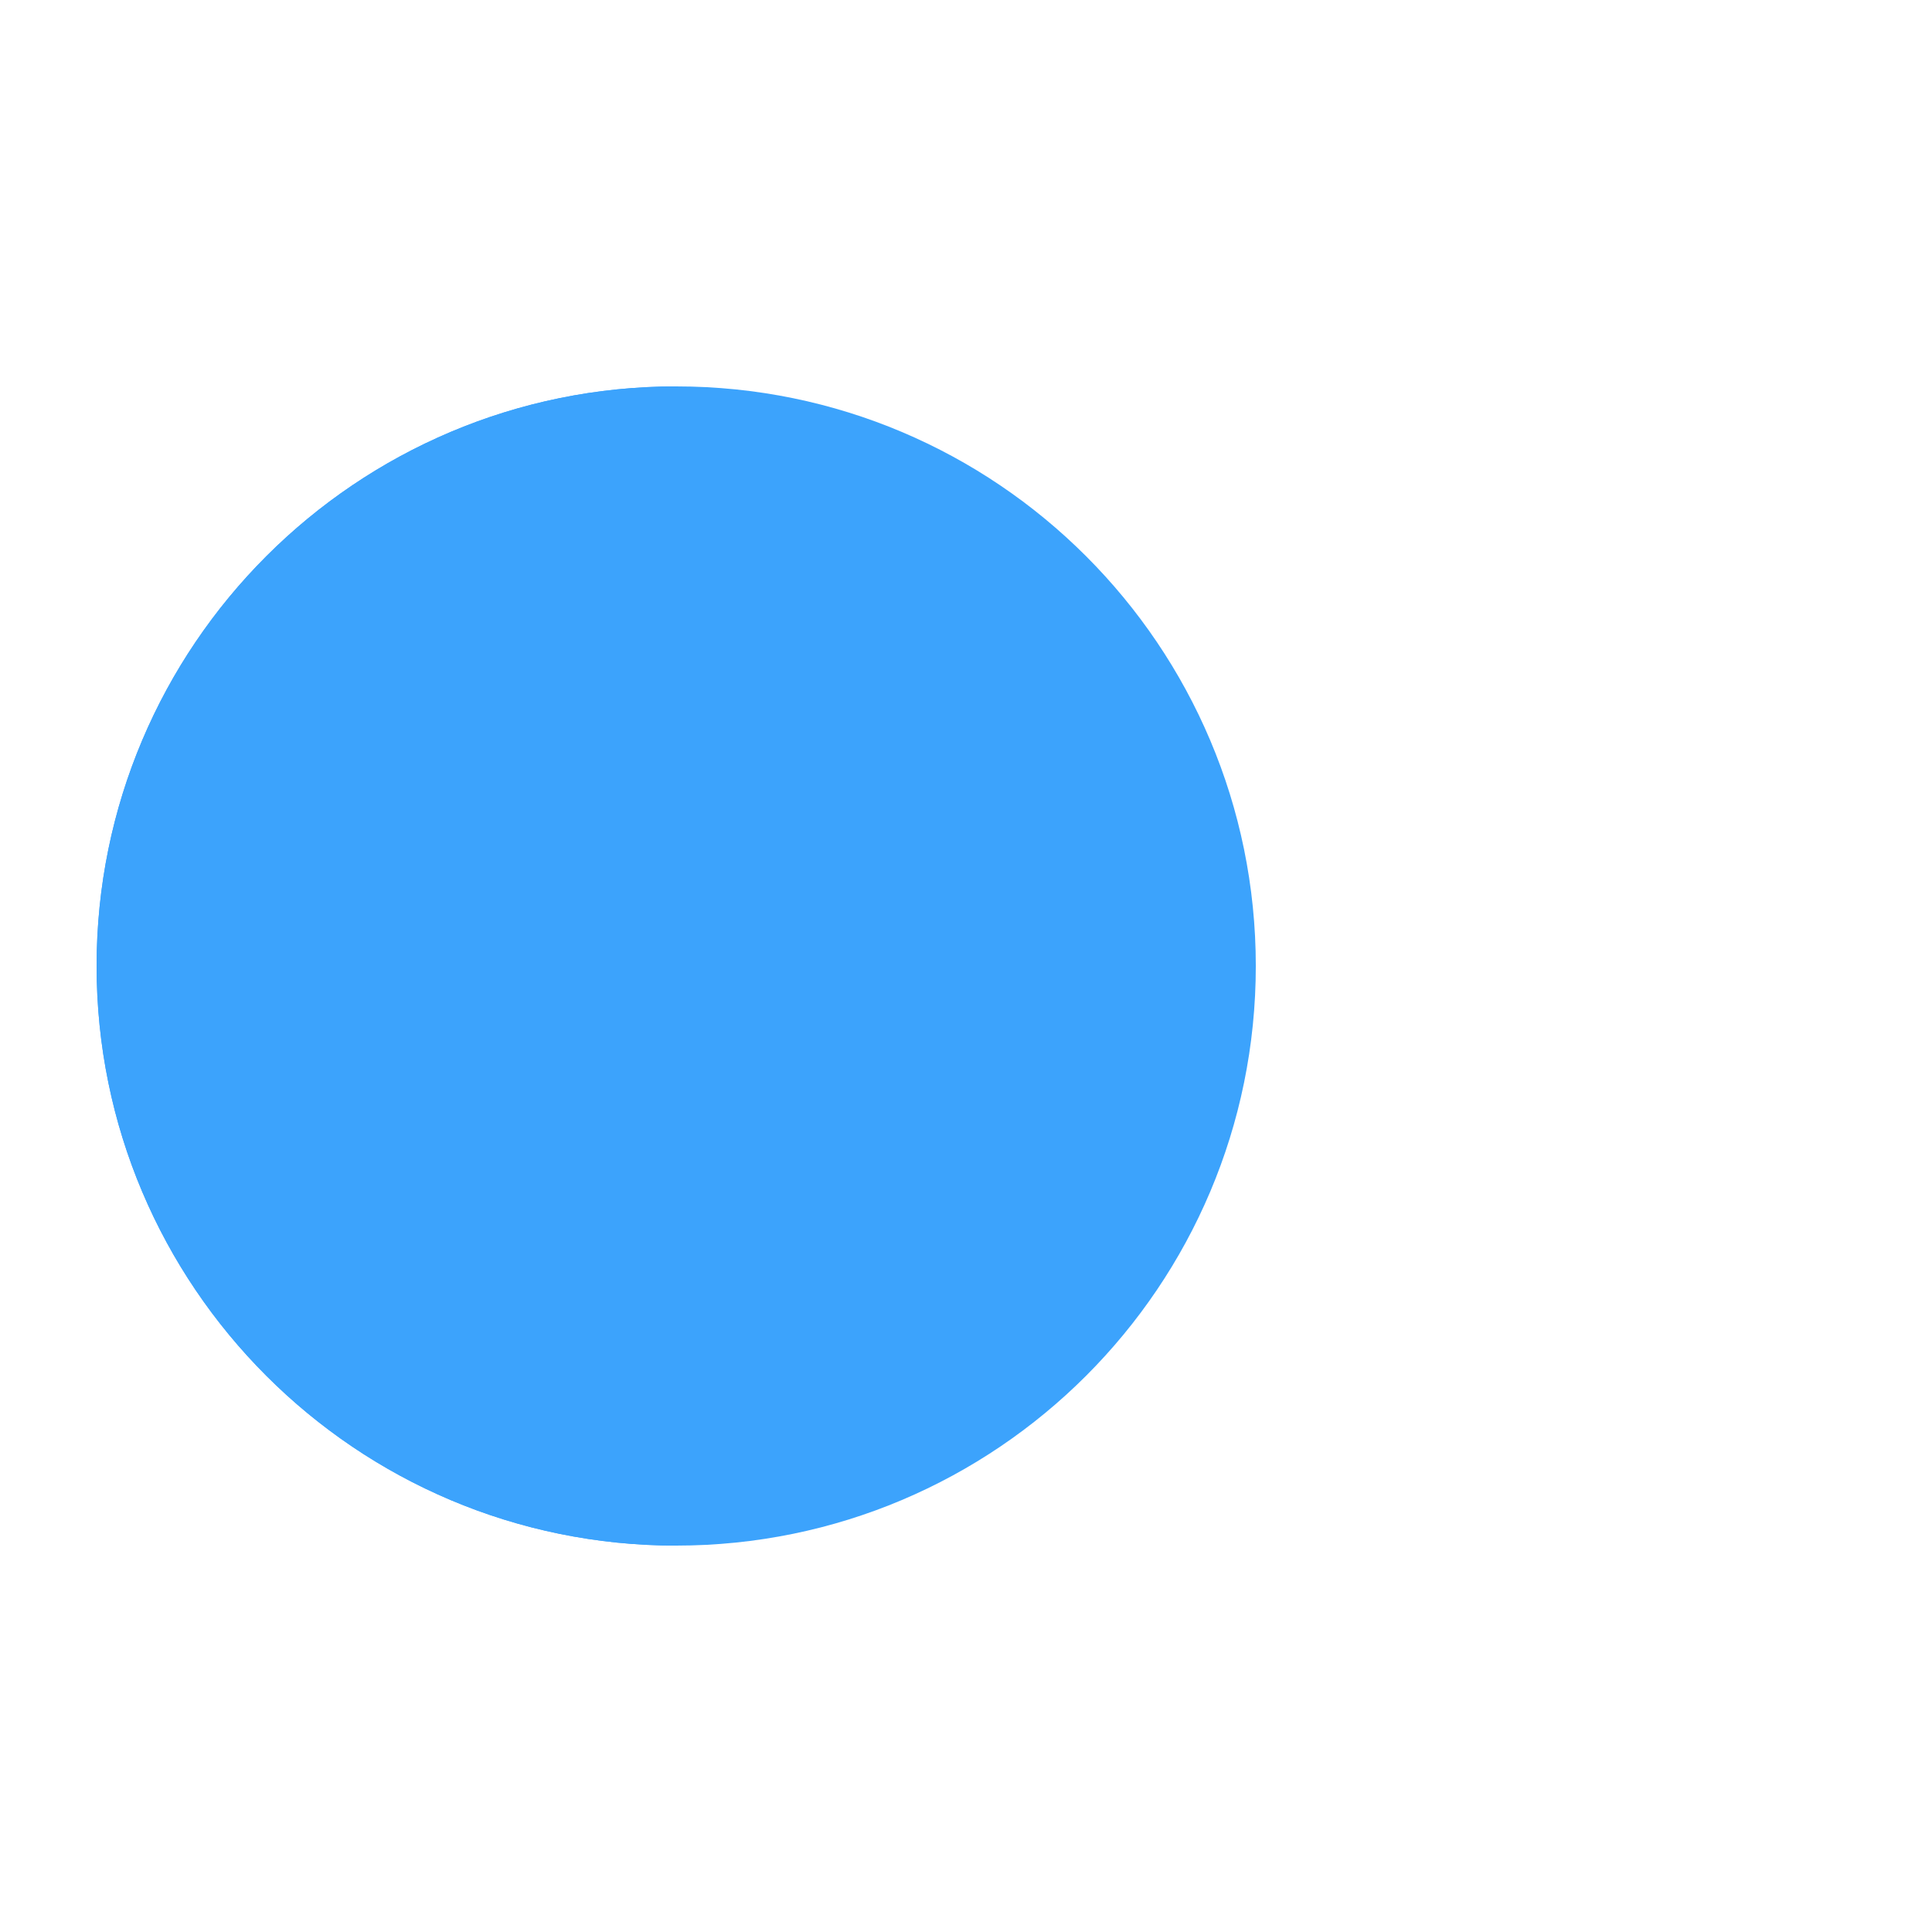
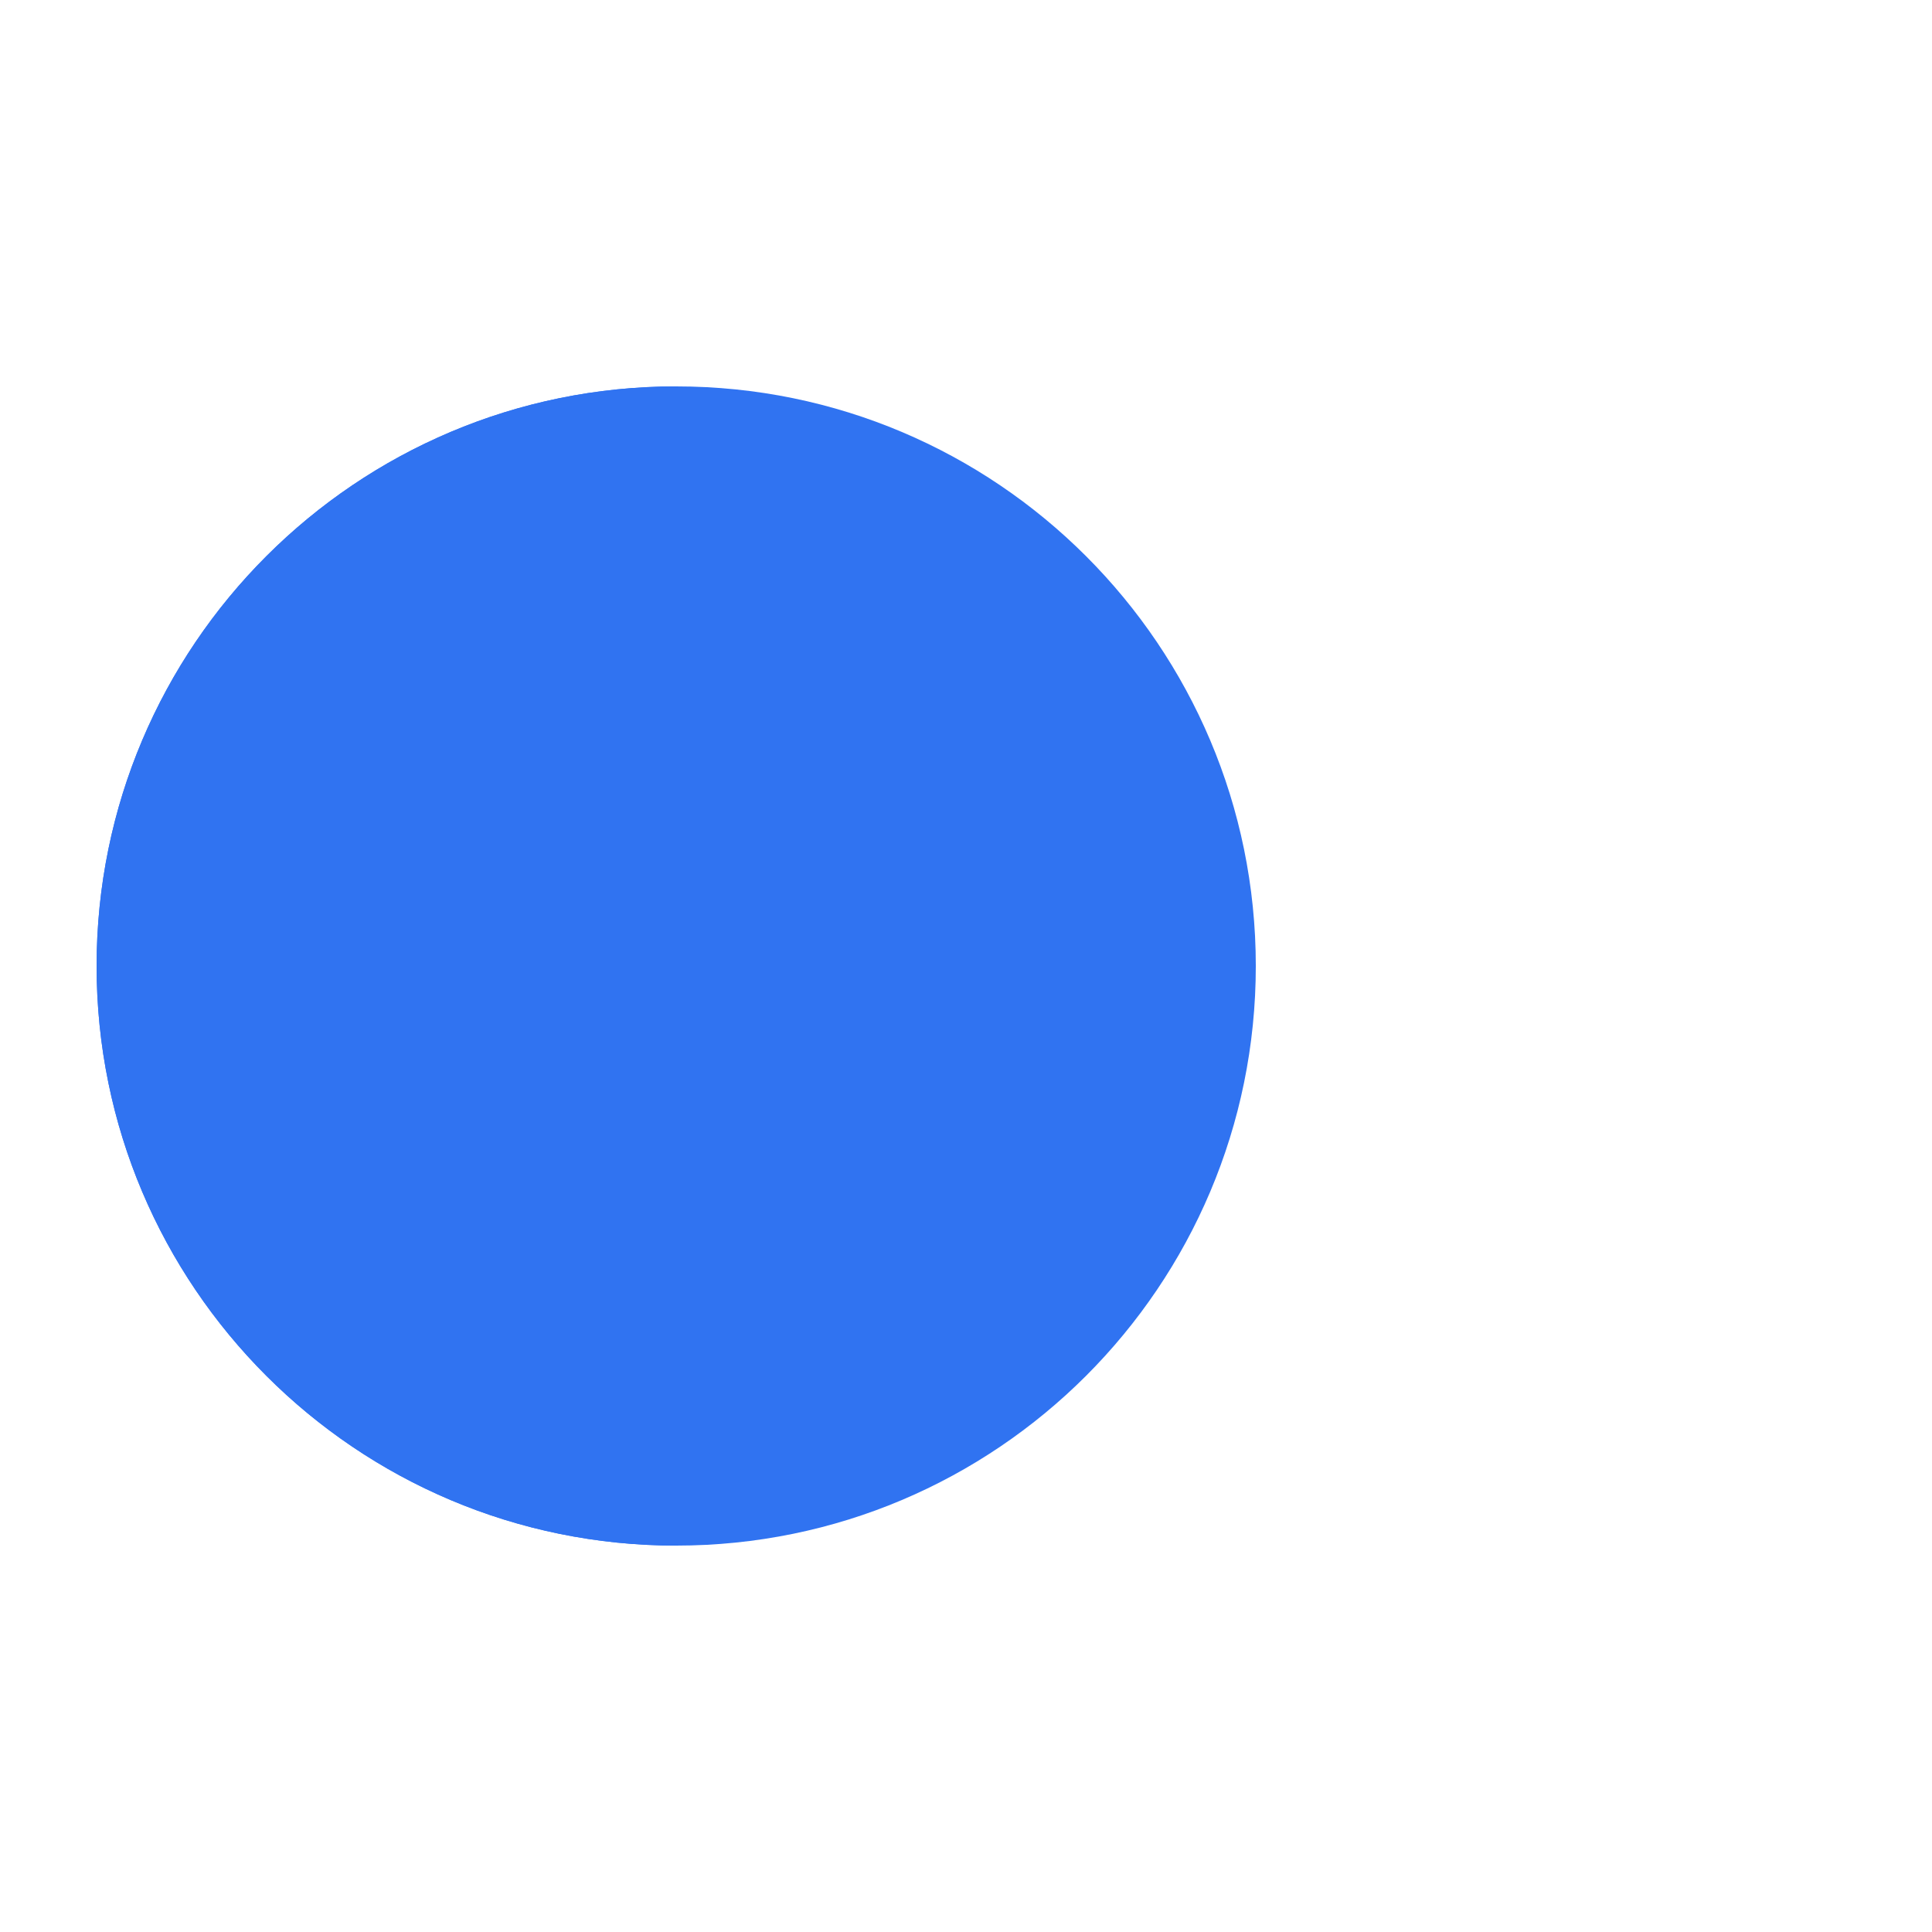
<svg xmlns="http://www.w3.org/2000/svg" viewBox="0 0 100 100" preserveAspectRatio="xMidYMid" width="200" height="200" style="shape-rendering: auto; display: block; background: rgb(255, 255, 255);">
  <g>
    <g>
      <circle cx="60" cy="50" r="4" fill="#44d5de">
        <animate attributeName="cx" repeatCount="indefinite" dur="1s" values="95;35" keyTimes="0;1" begin="-0.67s" />
        <animate attributeName="fill-opacity" repeatCount="indefinite" dur="1s" values="0;1;1" keyTimes="0;0.2;1" begin="-0.67s" />
      </circle>
      <circle cx="60" cy="50" r="4" fill="#44d5de">
        <animate attributeName="cx" repeatCount="indefinite" dur="1s" values="95;35" keyTimes="0;1" begin="-0.33s" />
        <animate attributeName="fill-opacity" repeatCount="indefinite" dur="1s" values="0;1;1" keyTimes="0;0.2;1" begin="-0.33s" />
      </circle>
      <circle cx="60" cy="50" r="4" fill="#44d5de">
        <animate attributeName="cx" repeatCount="indefinite" dur="1s" values="95;35" keyTimes="0;1" begin="0s" />
        <animate attributeName="fill-opacity" repeatCount="indefinite" dur="1s" values="0;1;1" keyTimes="0;0.2;1" begin="0s" />
      </circle>
    </g>
    <g transform="translate(-15 0)">
-       <path d="M50 50L20 50A30 30 0 0 0 80 50Z" fill="#3ca3fc" transform="rotate(90 50 50)" />
-       <path d="M50 50L20 50A30 30 0 0 0 80 50Z" fill="#3ca3fc">
+       <path d="M50 50L20 50A30 30 0 0 0 80 50Z" fill="#3073F1" transform="rotate(90 50 50)" />
+       <path d="M50 50L20 50A30 30 0 0 0 80 50Z" fill="#3073F1">
        <animateTransform attributeName="transform" type="rotate" repeatCount="indefinite" dur="1s" values="0 50 50;45 50 50;0 50 50" keyTimes="0;0.5;1" />
      </path>
-       <path d="M50 50L20 50A30 30 0 0 1 80 50Z" fill="#3ca3fc">
+       <path d="M50 50L20 50A30 30 0 0 1 80 50Z" fill="#3073F1">
        <animateTransform attributeName="transform" type="rotate" repeatCount="indefinite" dur="1s" values="0 50 50;-45 50 50;0 50 50" keyTimes="0;0.5;1" />
      </path>
    </g>
    <g />
  </g>
</svg>
